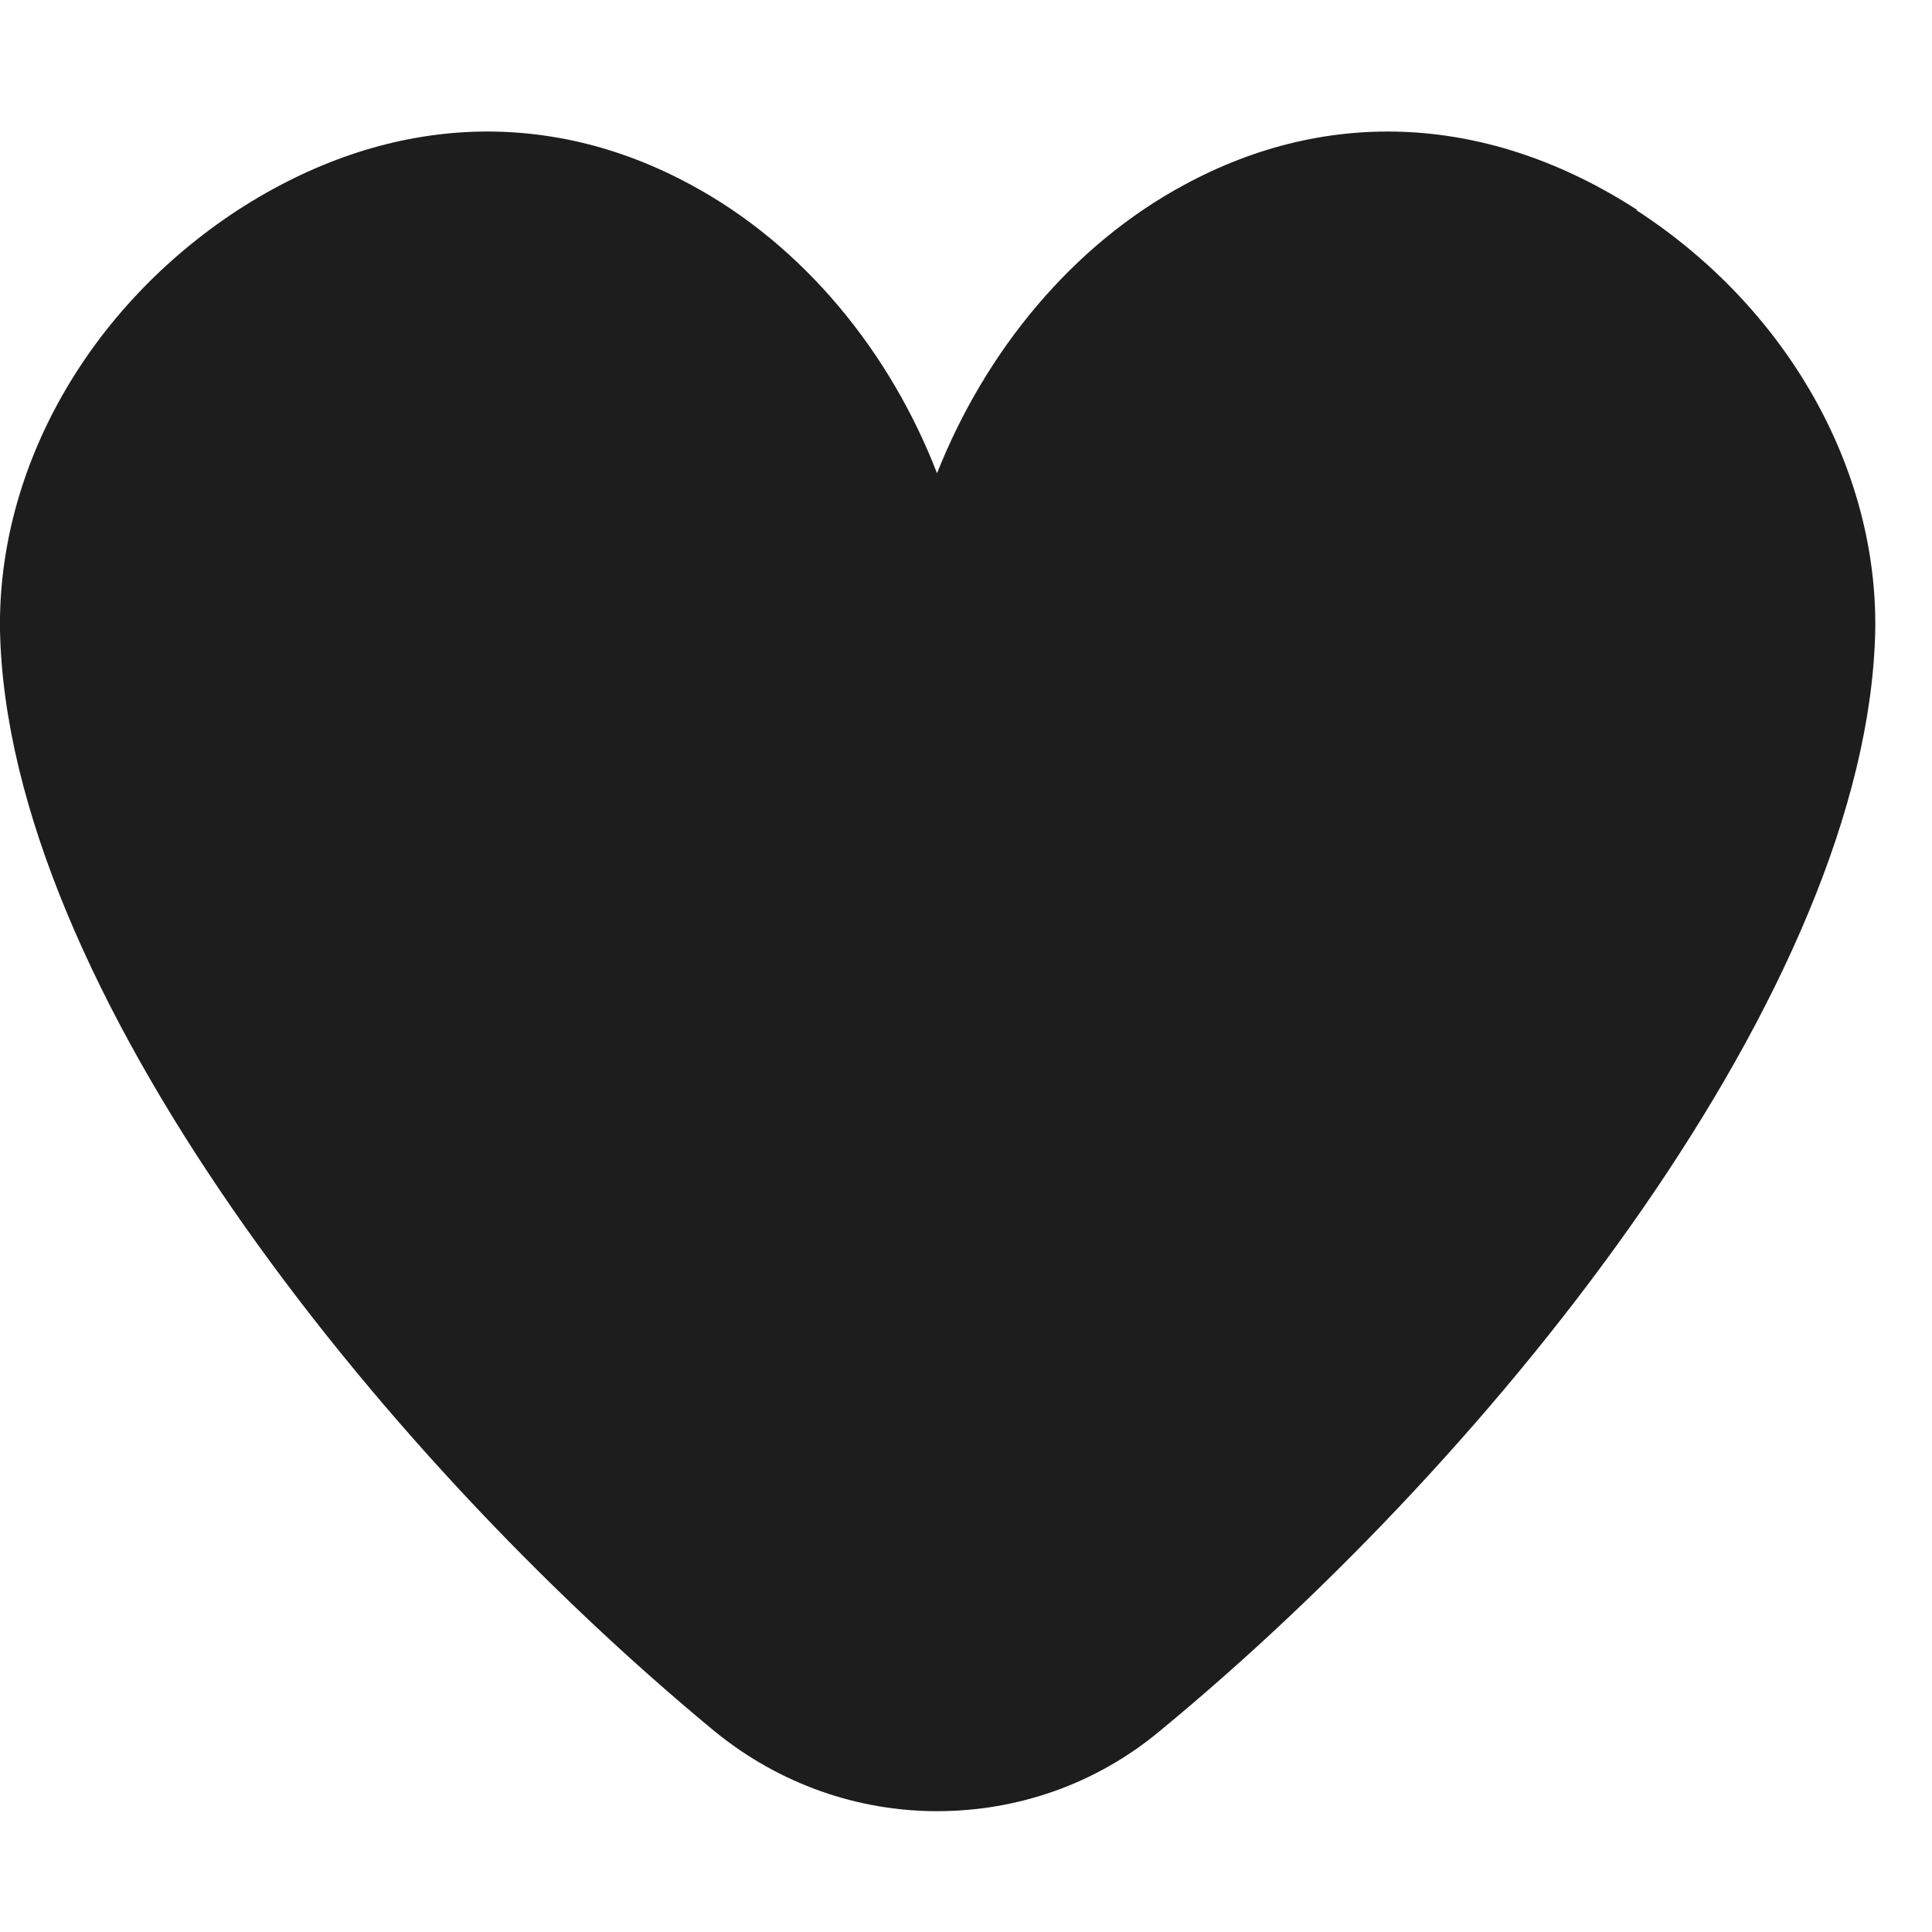
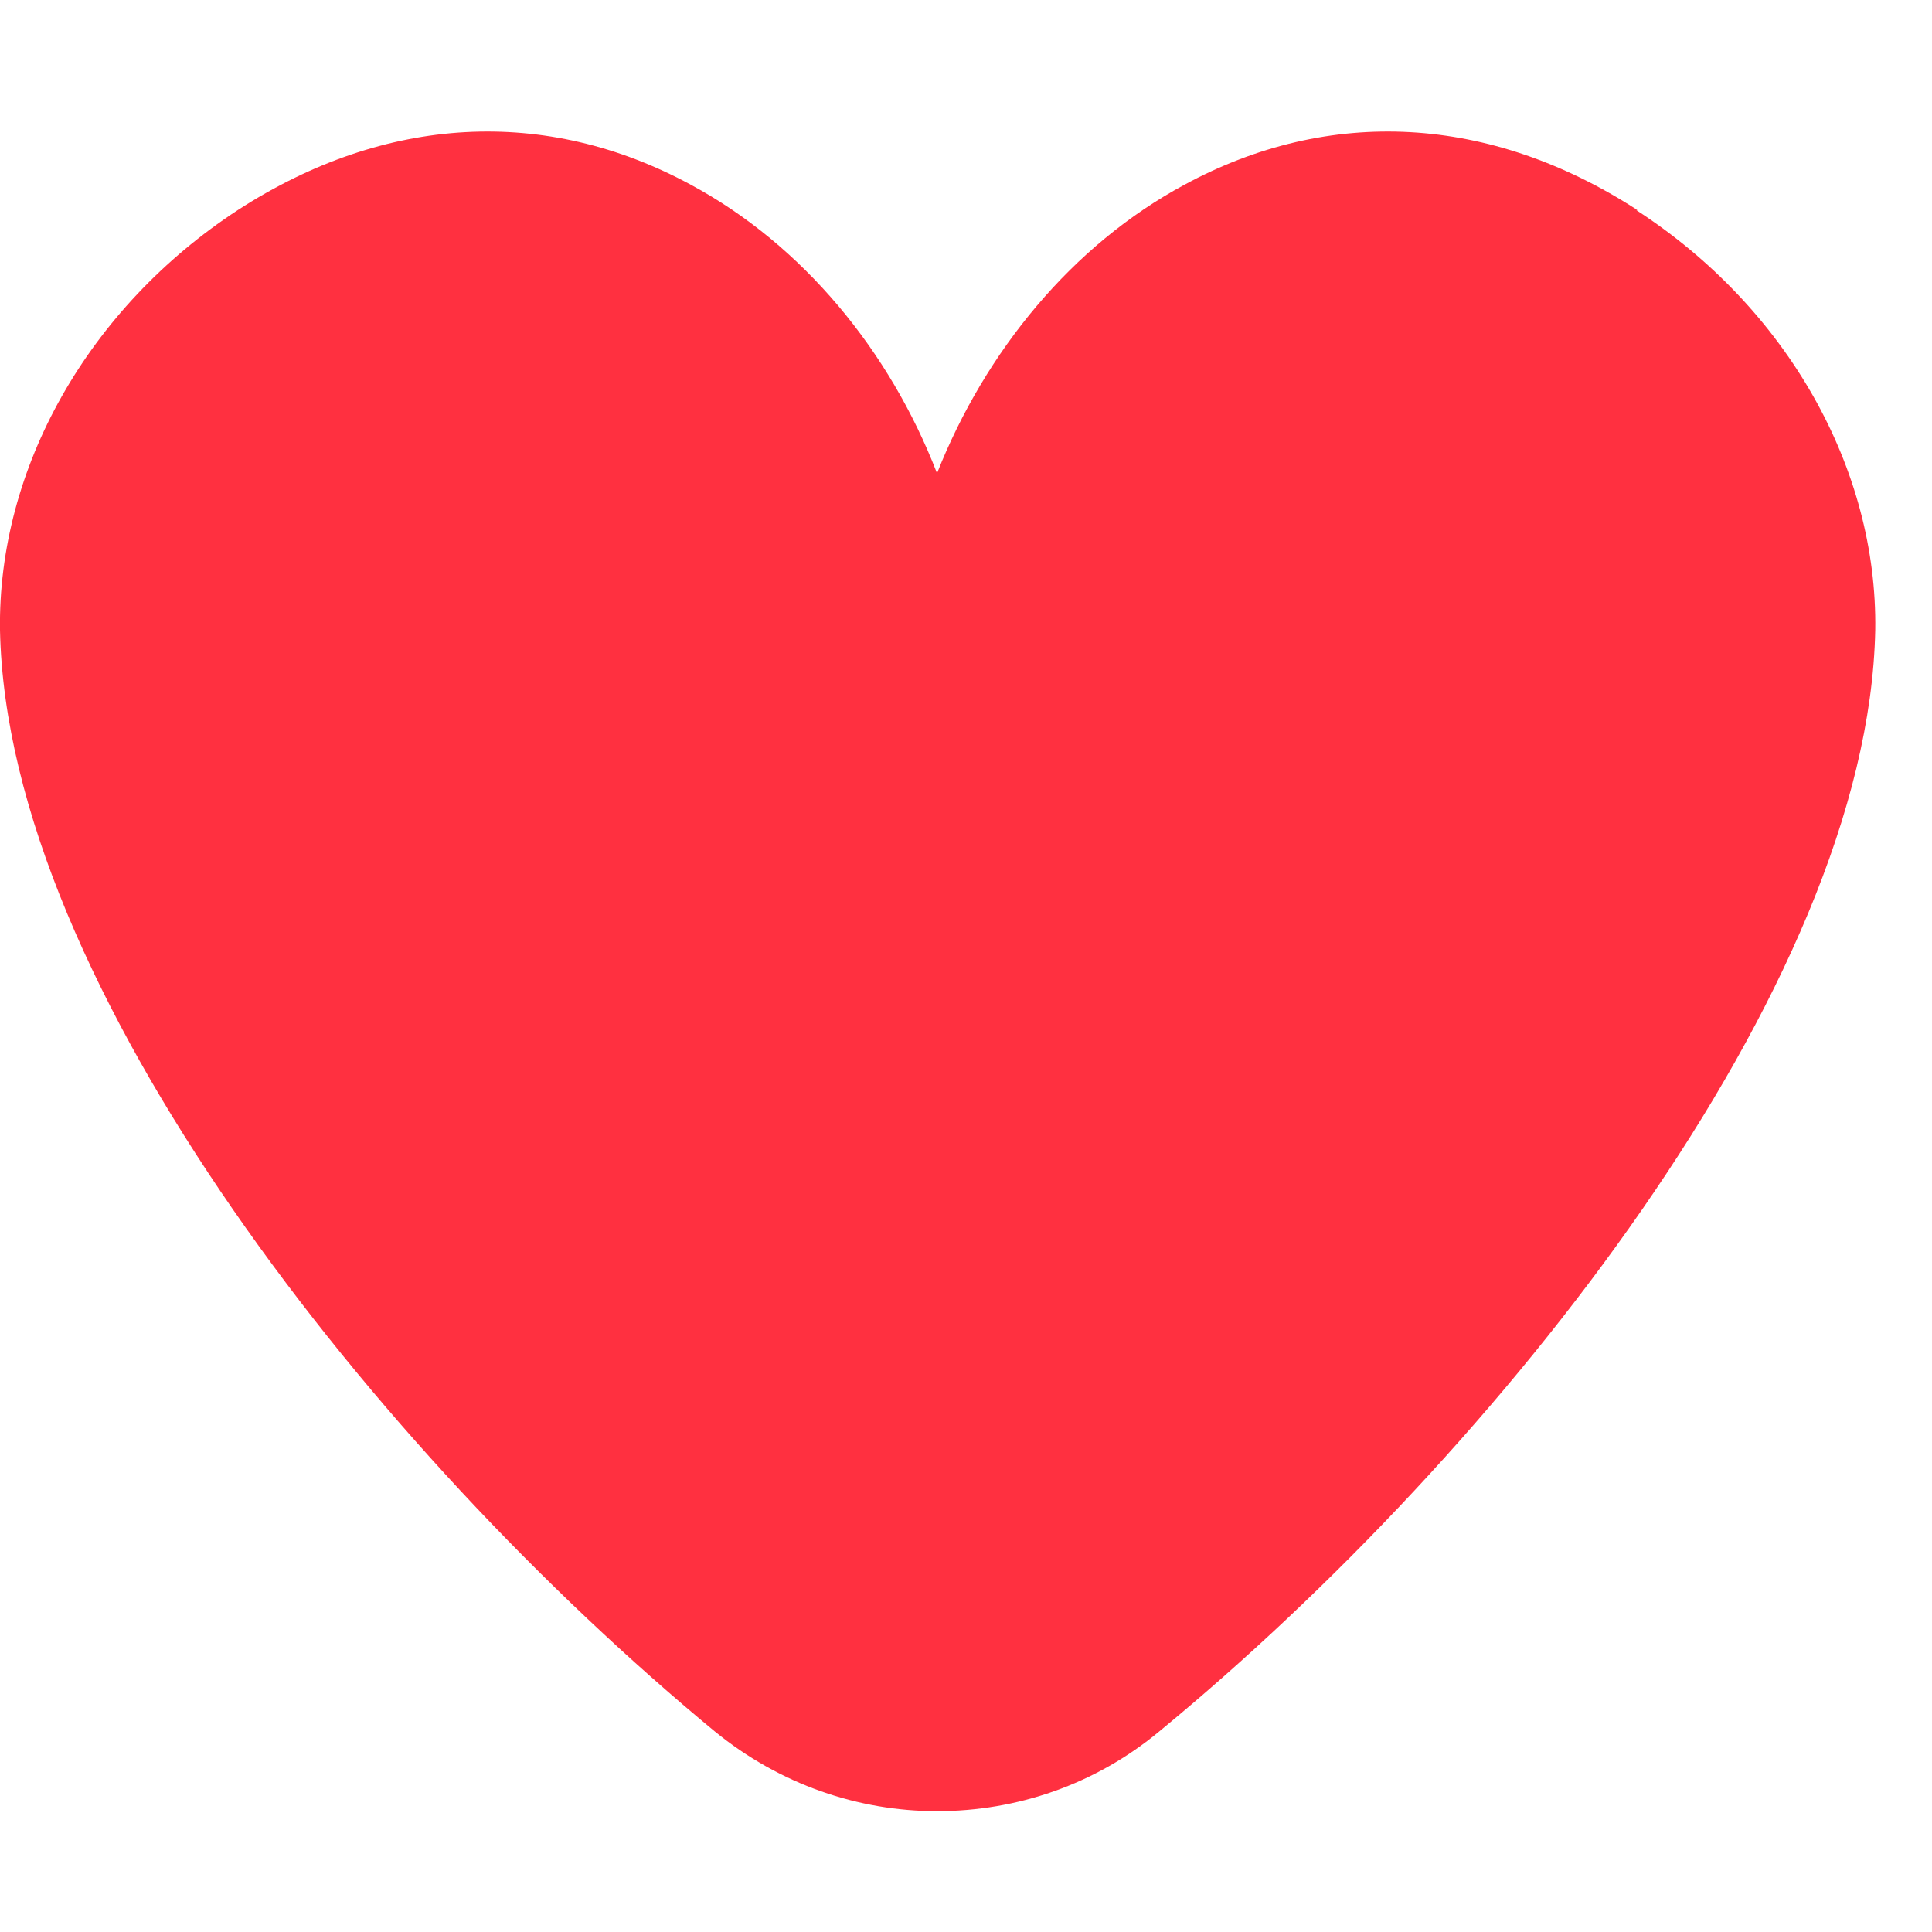
<svg xmlns="http://www.w3.org/2000/svg" width="16.0" height="16.0" viewBox="400.0 603.0 16.0 16.0">
  <defs>
    <clipPath id="c2">
      <path d="M0,0 H16 A0,0 0 0 1 16,0 V16 A0,0 0 0 1 16,16 H0 A0,0 0 0 1 0,16 V0 A0,0 0 0 1 0,0 Z" />
    </clipPath>
  </defs>
  <g transform="translate(15412,18414)">
    <g transform="matrix(1,0,0,1,-15026,-18475.64)">
      <g id="T">
        <g transform="matrix(1,0,0,1,14,664.64)">
          <g clip-path="url(#c2)">
            <g transform="matrix(1,0,0,1,0,0.26)">
-               <path d="M 13.56 1.48 C 12.34 0.69 11.01 0.62 9.81 1.27 C 8.88 1.77 8.16 2.65 7.76 3.66 C 7.37 2.65 6.65 1.77 5.72 1.27 C 4.52 0.62 3.19 0.69 1.97 1.48 C 0.73 2.29 -0.02 3.62 0 4.96 C 0.06 7.91 3.11 11.76 5.92 14.08 C 6.46 14.52 7.11 14.74 7.76 14.74 C 8.42 14.74 9.07 14.52 9.6 14.08 C 12.42 11.76 15.47 7.91 15.53 4.96 C 15.55 3.62 14.8 2.29 13.55 1.48 Z" fill="rgb(29,29,29)" fill-opacity="1.0" />
+               <path d="M 13.56 1.48 C 12.34 0.69 11.01 0.62 9.81 1.27 C 8.88 1.77 8.16 2.65 7.76 3.66 C 7.37 2.65 6.65 1.77 5.72 1.27 C 4.52 0.62 3.19 0.69 1.97 1.48 C 0.73 2.29 -0.02 3.62 0 4.96 C 0.06 7.91 3.11 11.76 5.92 14.08 C 6.46 14.52 7.11 14.74 7.76 14.74 C 8.42 14.74 9.07 14.52 9.6 14.08 C 12.42 11.76 15.47 7.91 15.53 4.96 C 15.55 3.62 14.8 2.29 13.55 1.48 Z" fill="rgb(255,48,64)" fill-opacity="1.0" />
            </g>
          </g>
        </g>
      </g>
    </g>
  </g>
</svg>
